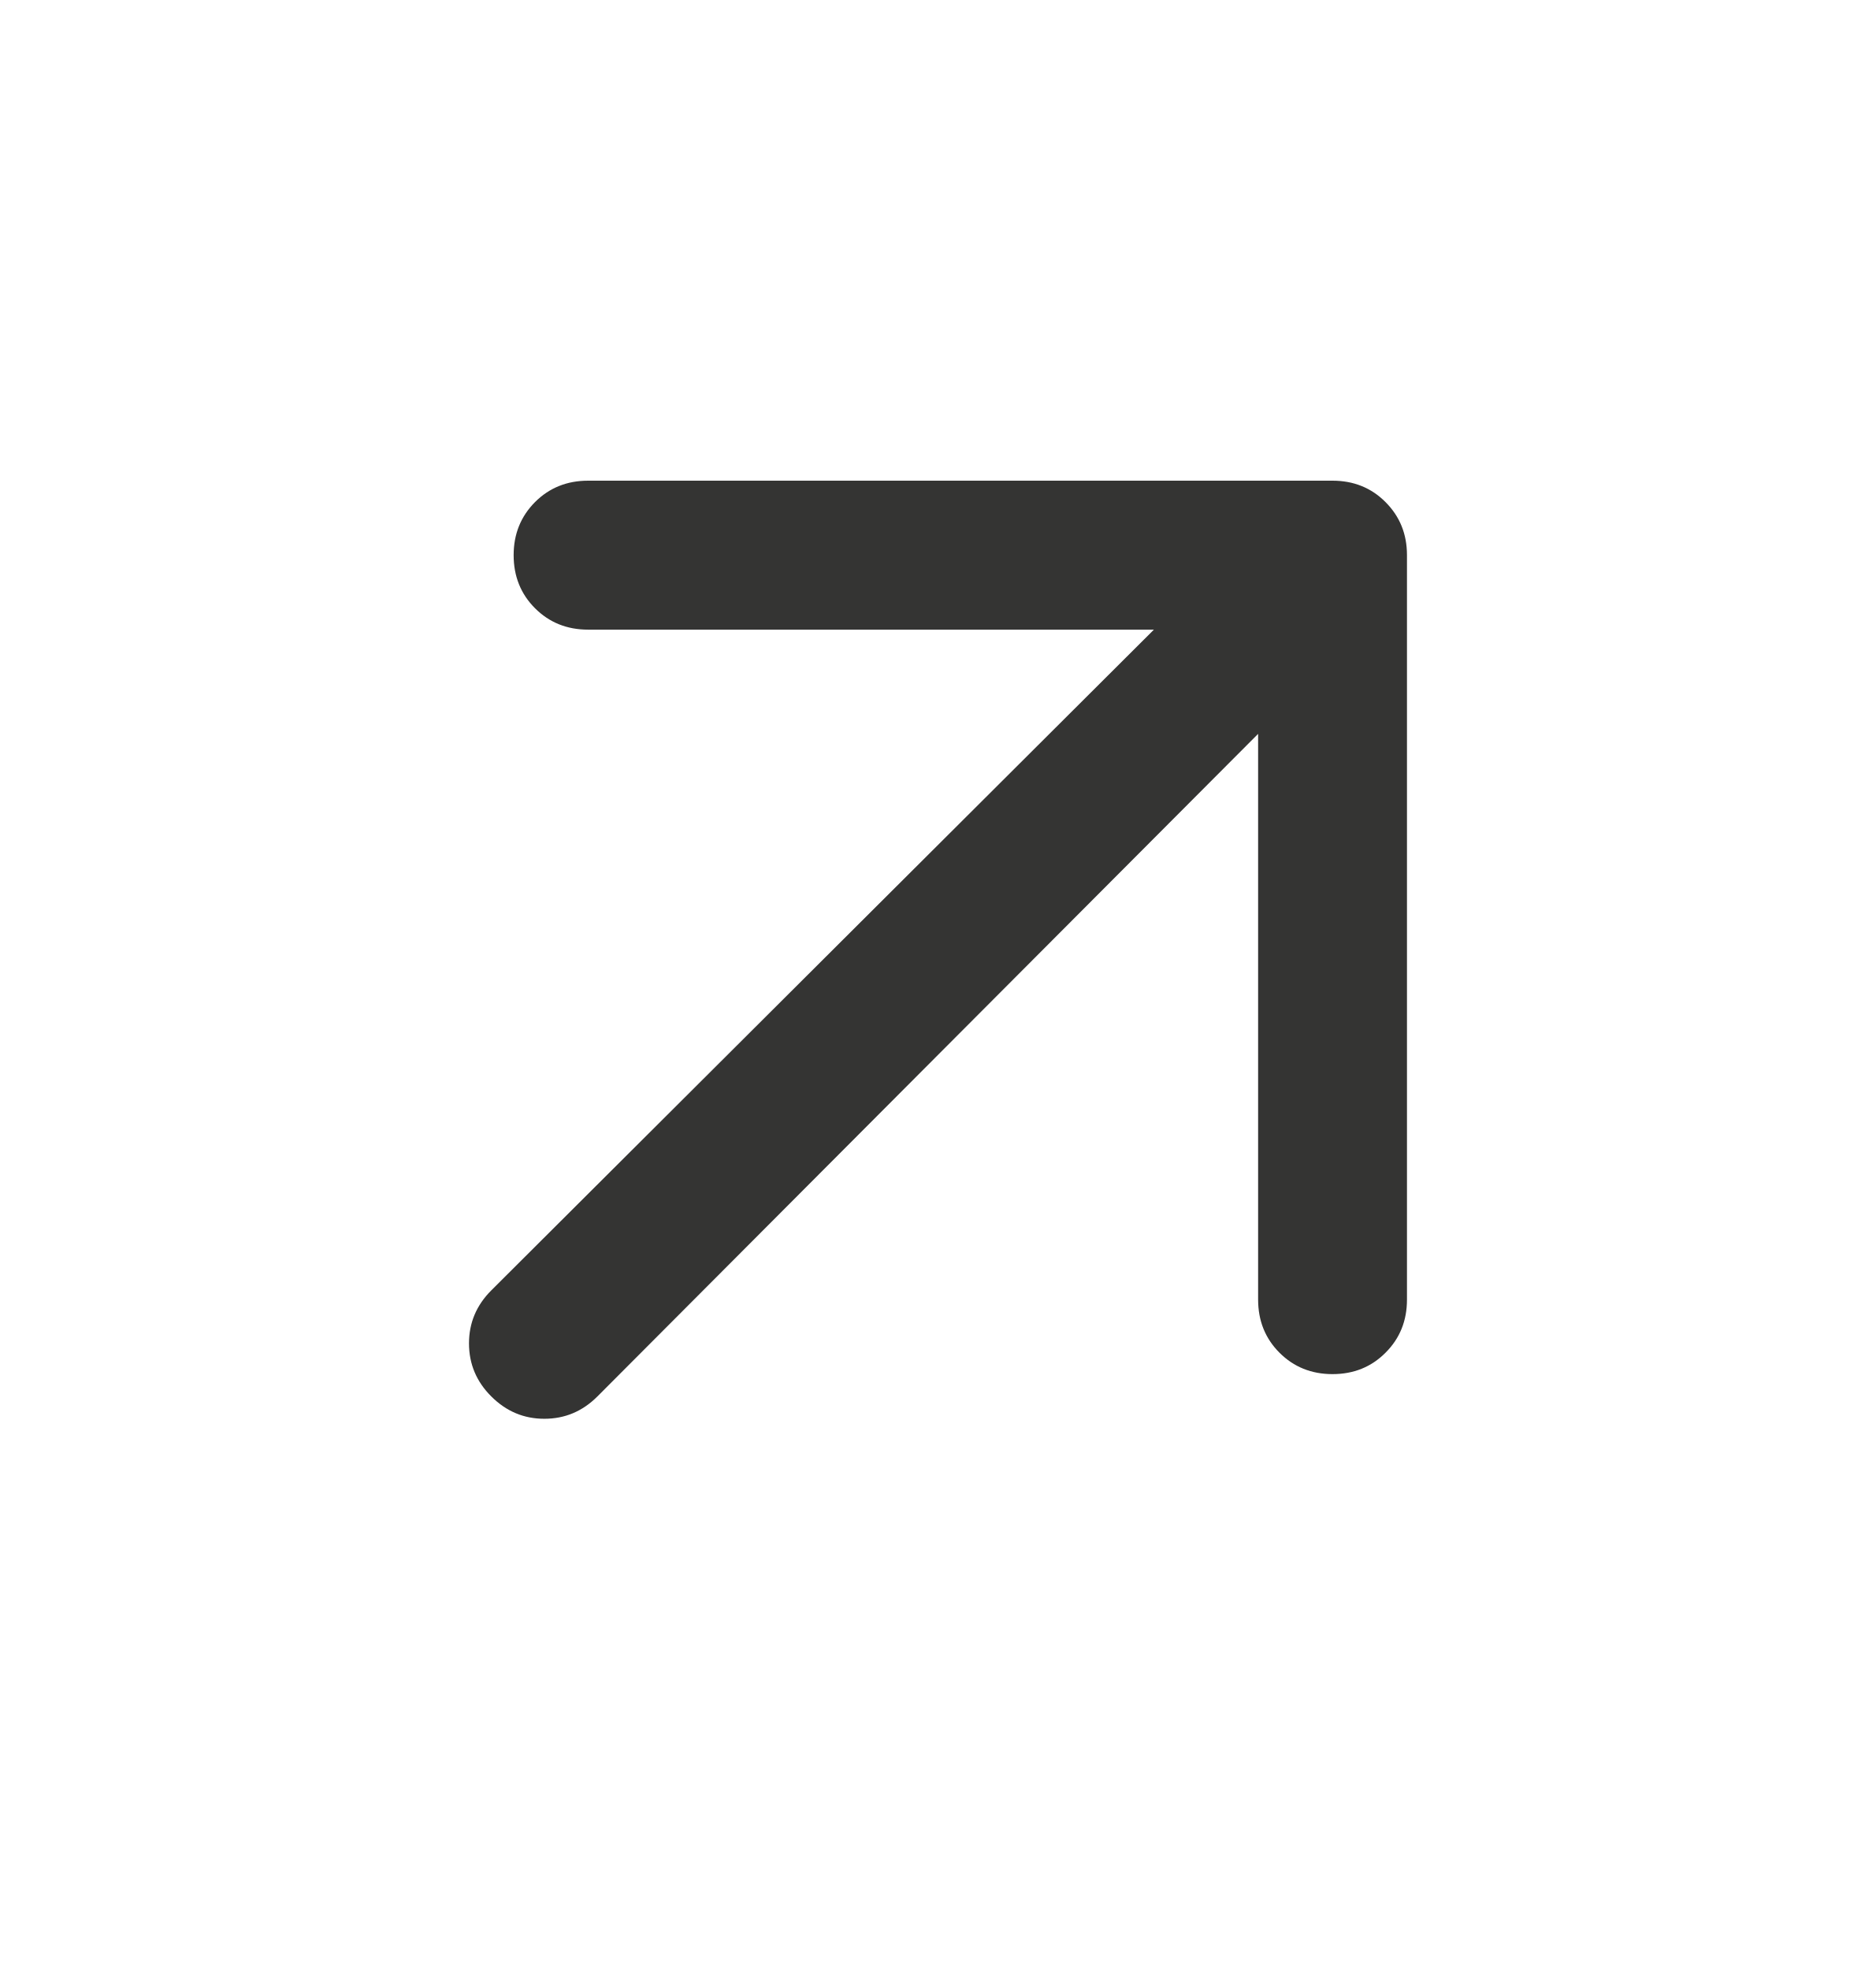
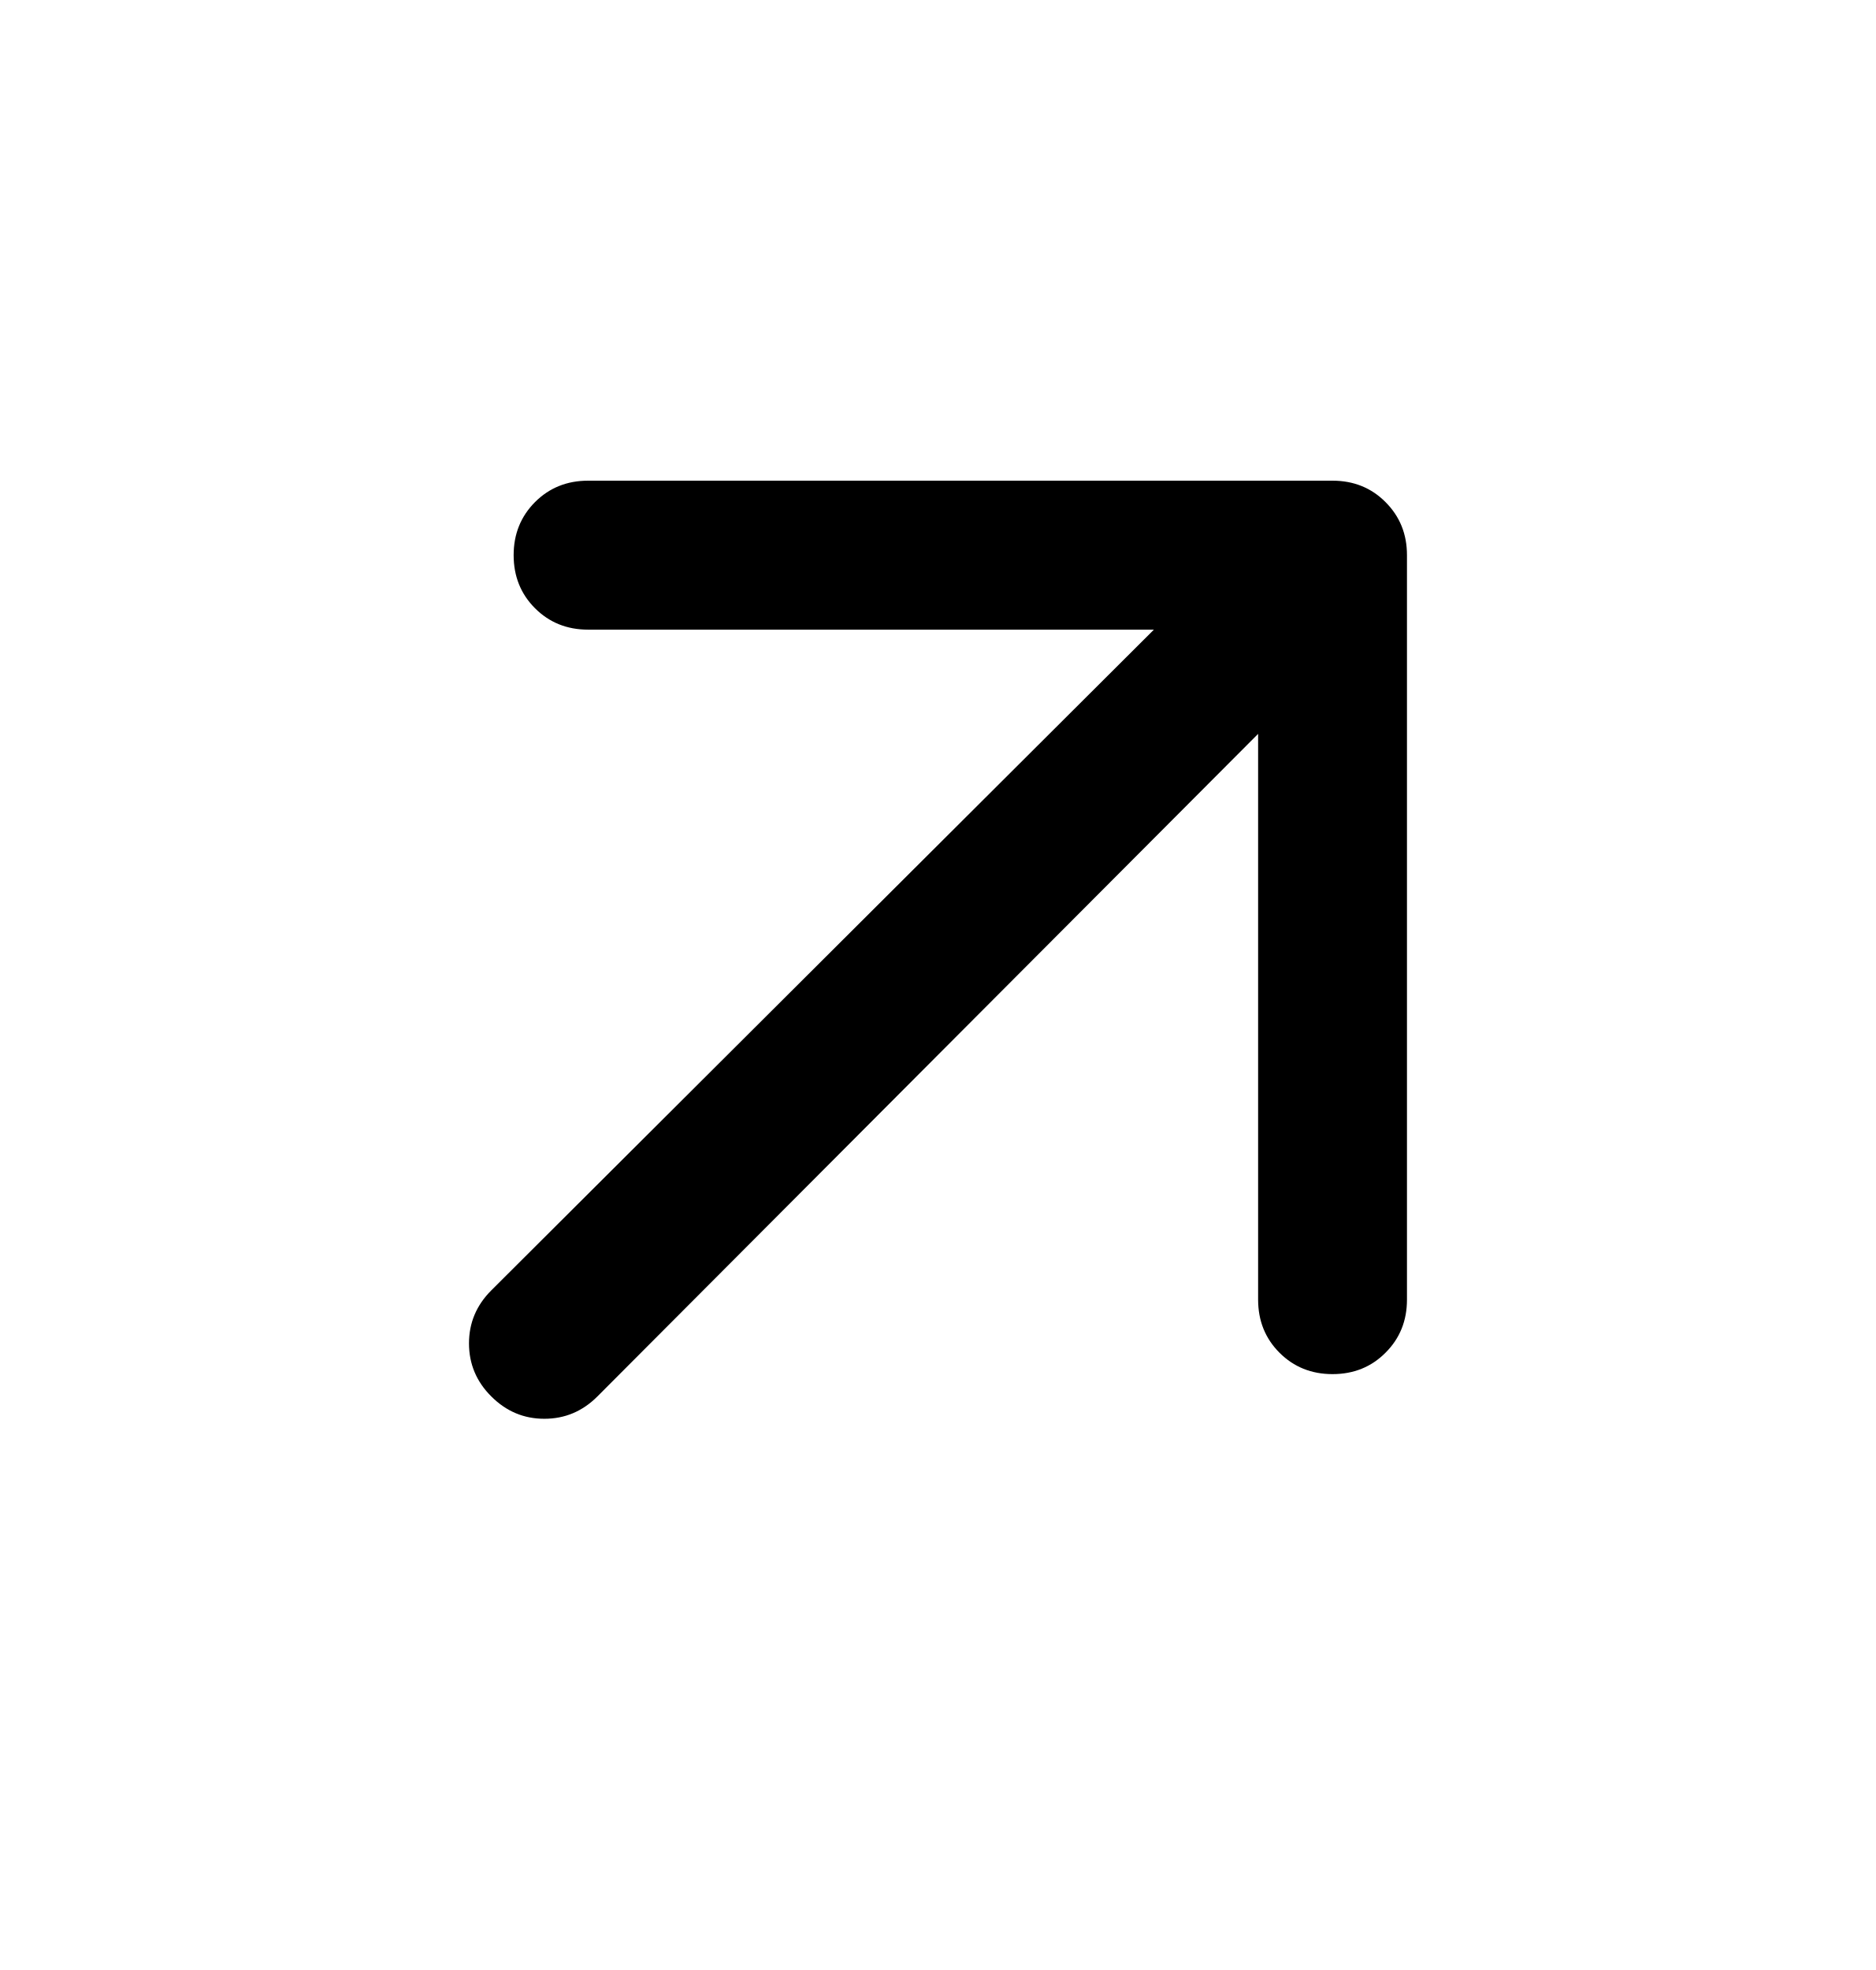
<svg xmlns="http://www.w3.org/2000/svg" width="20" height="21" viewBox="0 0 20 21" fill="none">
  <g id="link">
-     <path id="Vector" d="M13.413 7.823L6.369 14.886C6.21 15.045 6.022 15.124 5.803 15.124C5.585 15.124 5.397 15.045 5.238 14.886C5.079 14.728 5 14.539 5 14.32C5 14.102 5.079 13.914 5.238 13.755L12.302 6.712H6.27C6.045 6.712 5.856 6.636 5.704 6.484C5.552 6.332 5.476 6.143 5.476 5.918C5.476 5.693 5.552 5.505 5.704 5.352C5.856 5.2 6.045 5.124 6.27 5.124H14.206C14.431 5.124 14.62 5.2 14.771 5.352C14.924 5.505 15 5.693 15 5.918V13.854C15 14.079 14.924 14.268 14.771 14.42C14.62 14.572 14.431 14.648 14.206 14.648C13.982 14.648 13.793 14.572 13.641 14.42C13.489 14.268 13.413 14.079 13.413 13.854V7.823Z" fill="#343433" />
+     <path id="Vector" d="M13.413 7.823L6.369 14.886C6.21 15.045 6.022 15.124 5.803 15.124C5.585 15.124 5.397 15.045 5.238 14.886C5.079 14.728 5 14.539 5 14.32C5 14.102 5.079 13.914 5.238 13.755L12.302 6.712H6.27C6.045 6.712 5.856 6.636 5.704 6.484C5.552 6.332 5.476 6.143 5.476 5.918C5.476 5.693 5.552 5.505 5.704 5.352C5.856 5.2 6.045 5.124 6.27 5.124H14.206C14.431 5.124 14.62 5.2 14.771 5.352C14.924 5.505 15 5.693 15 5.918V13.854C15 14.079 14.924 14.268 14.771 14.42C14.62 14.572 14.431 14.648 14.206 14.648C13.982 14.648 13.793 14.572 13.641 14.42C13.489 14.268 13.413 14.079 13.413 13.854V7.823Z" fill="currentColor" />
  </g>
</svg>
